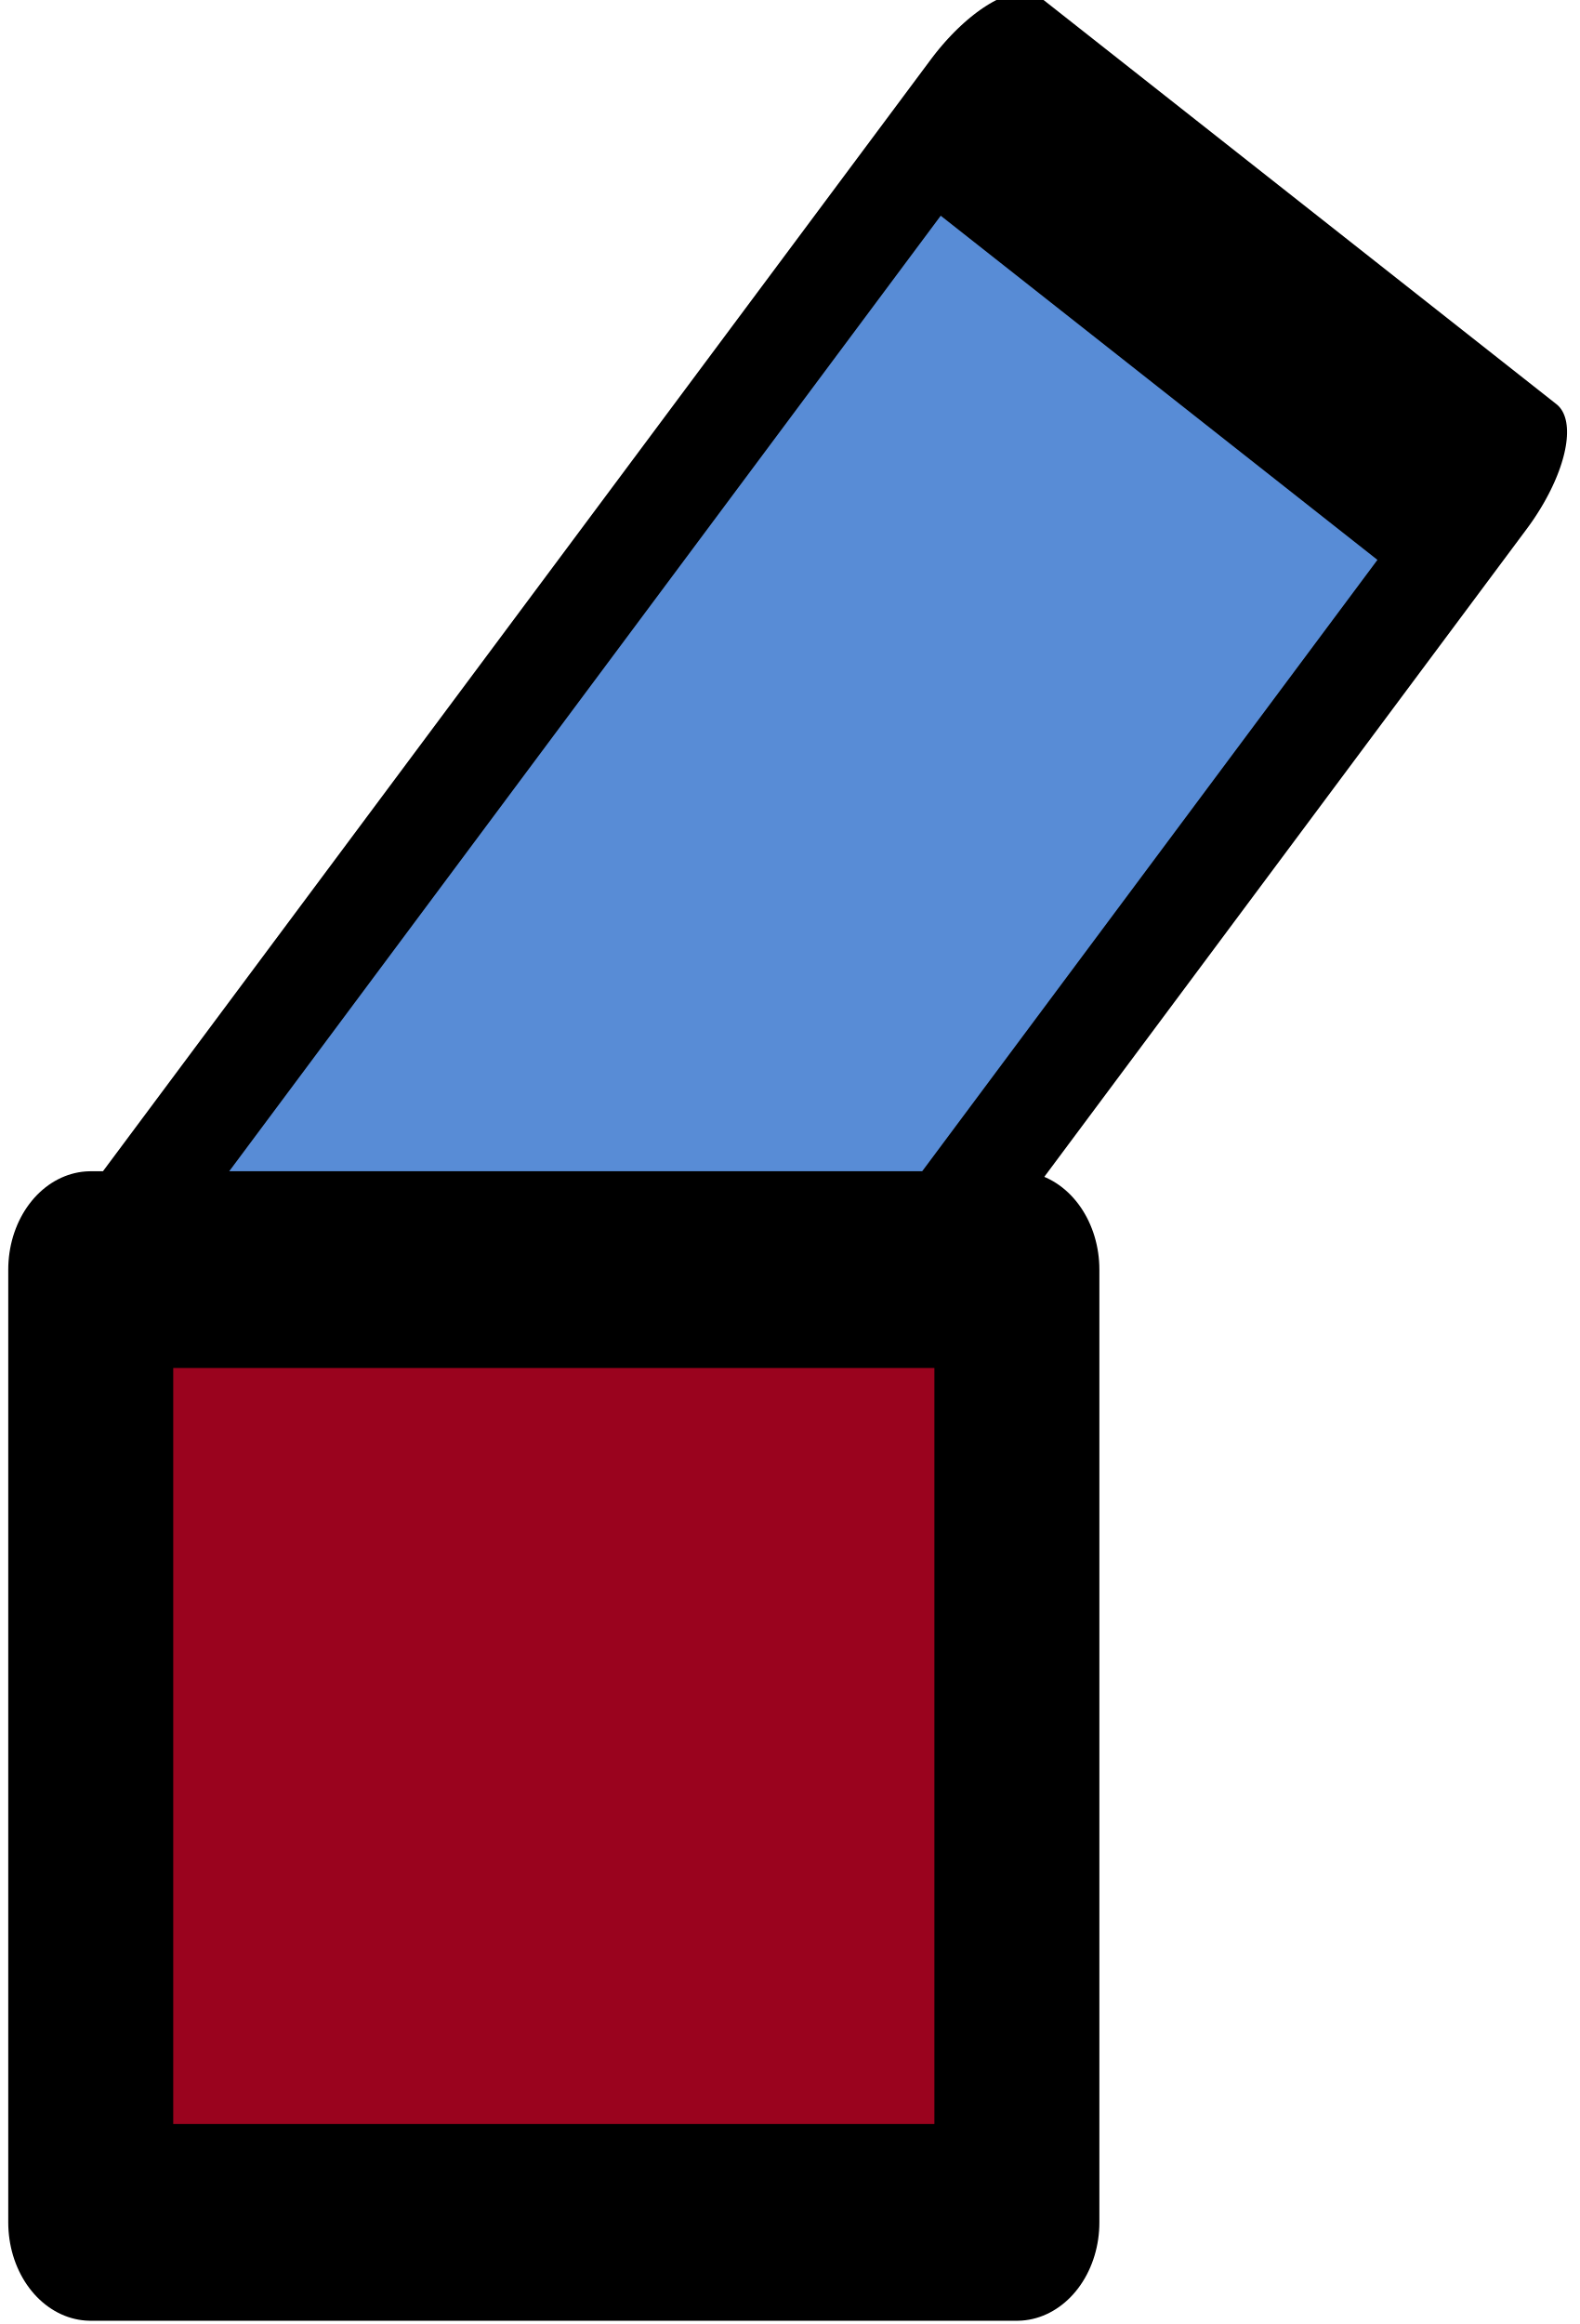
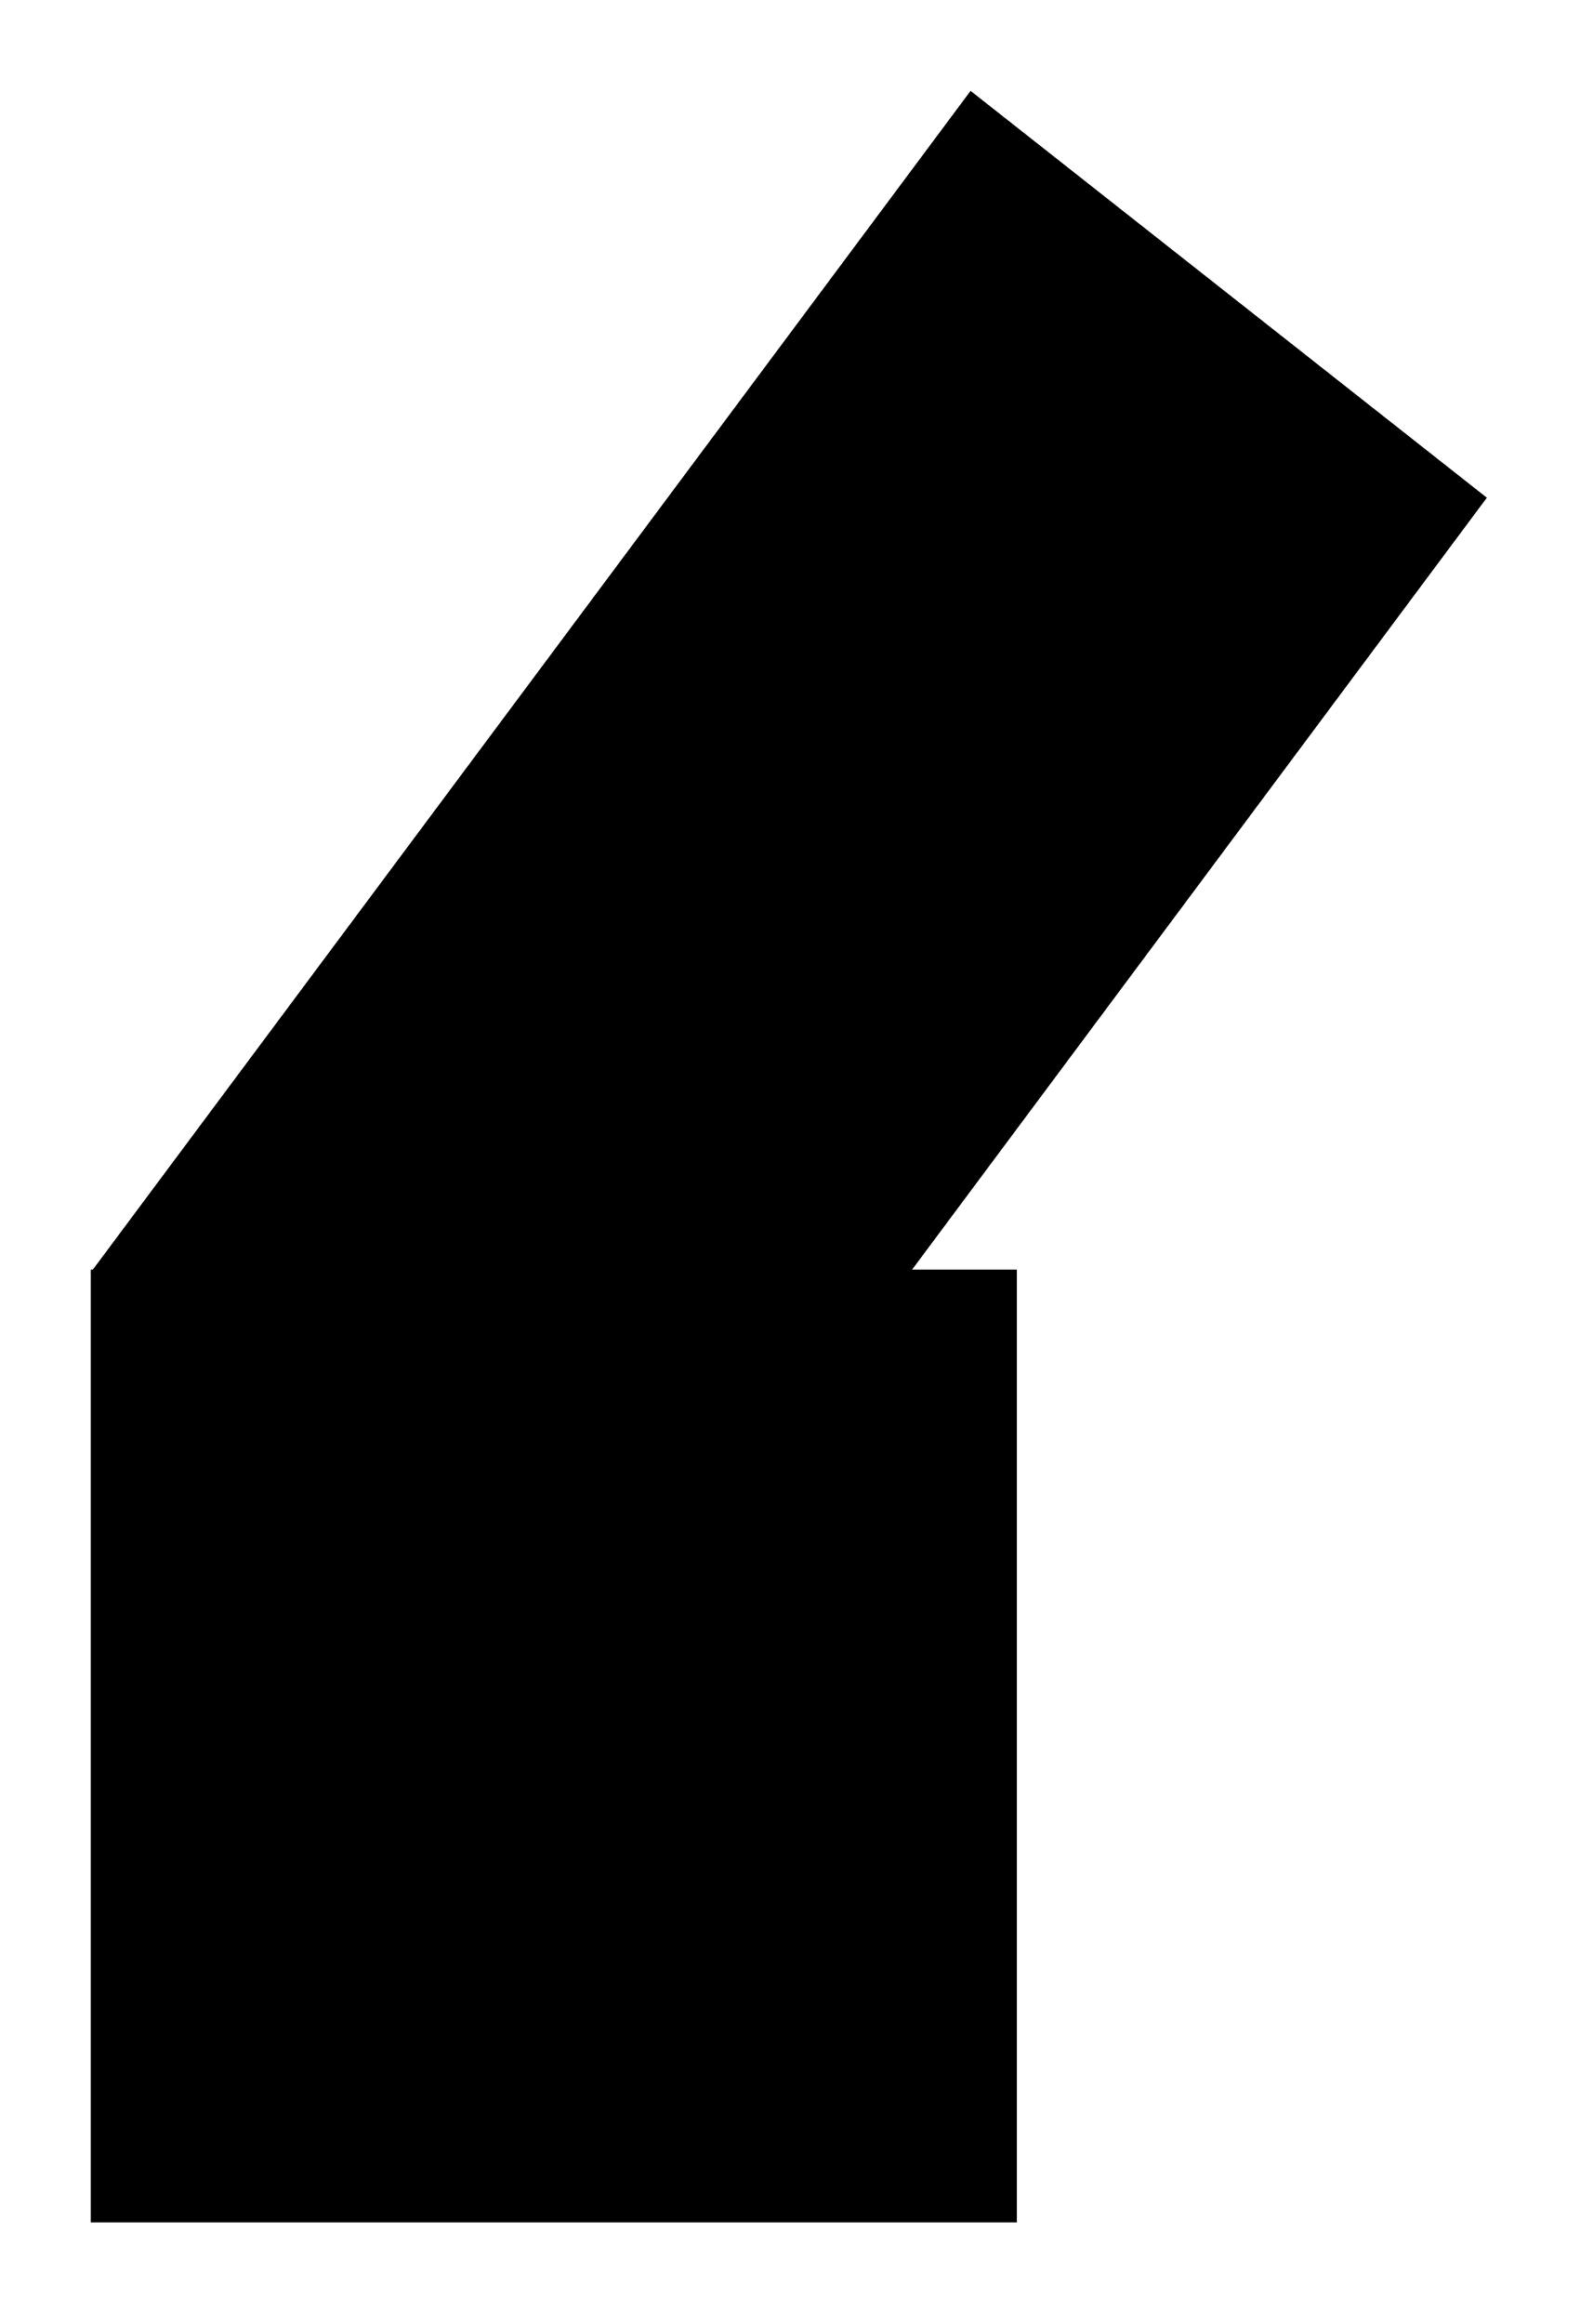
<svg class="left-quote" width="100%" height="100%" viewBox="0 0 87 128" style="fill-rule:evenodd;clip-rule:evenodd;stroke-linecap:round;stroke-linejoin:round;stroke-miterlimit:1.5;">
  <g transform="matrix(1,0,0,1,-3909.55,-7453.01)">
    <g transform="matrix(1,0,0,1,2510.11,6569.82)">
      <g transform="matrix(0.243406,0,0,0.241932,1388.12,892.527)">
        <g>
          <g>
            <g transform="matrix(-0.0614984,-0.0487506,0.107637,-0.145404,98.5292,749.042)">
-               <rect x="2200" y="2050" width="1900" height="1850" style="fill:rgb(88,140,214);stroke:black;stroke-width:292.82px;" />
+               <rect id="left-rect" x="2200" y="2050" width="1900" height="1850" />
            </g>
            <g transform="matrix(-0.0821998,8.67362e-18,-1.21431e-17,-0.0985945,354.742,496.929)">
-               <rect x="950" y="300" width="2550" height="2200" style="fill:rgb(154,3,30);stroke:black;stroke-width:454.24px;" />
+               <rect id="left-square" x="950" y="300" width="2550" height="2200" />
            </g>
          </g>
        </g>
      </g>
    </g>
  </g>
</svg>
